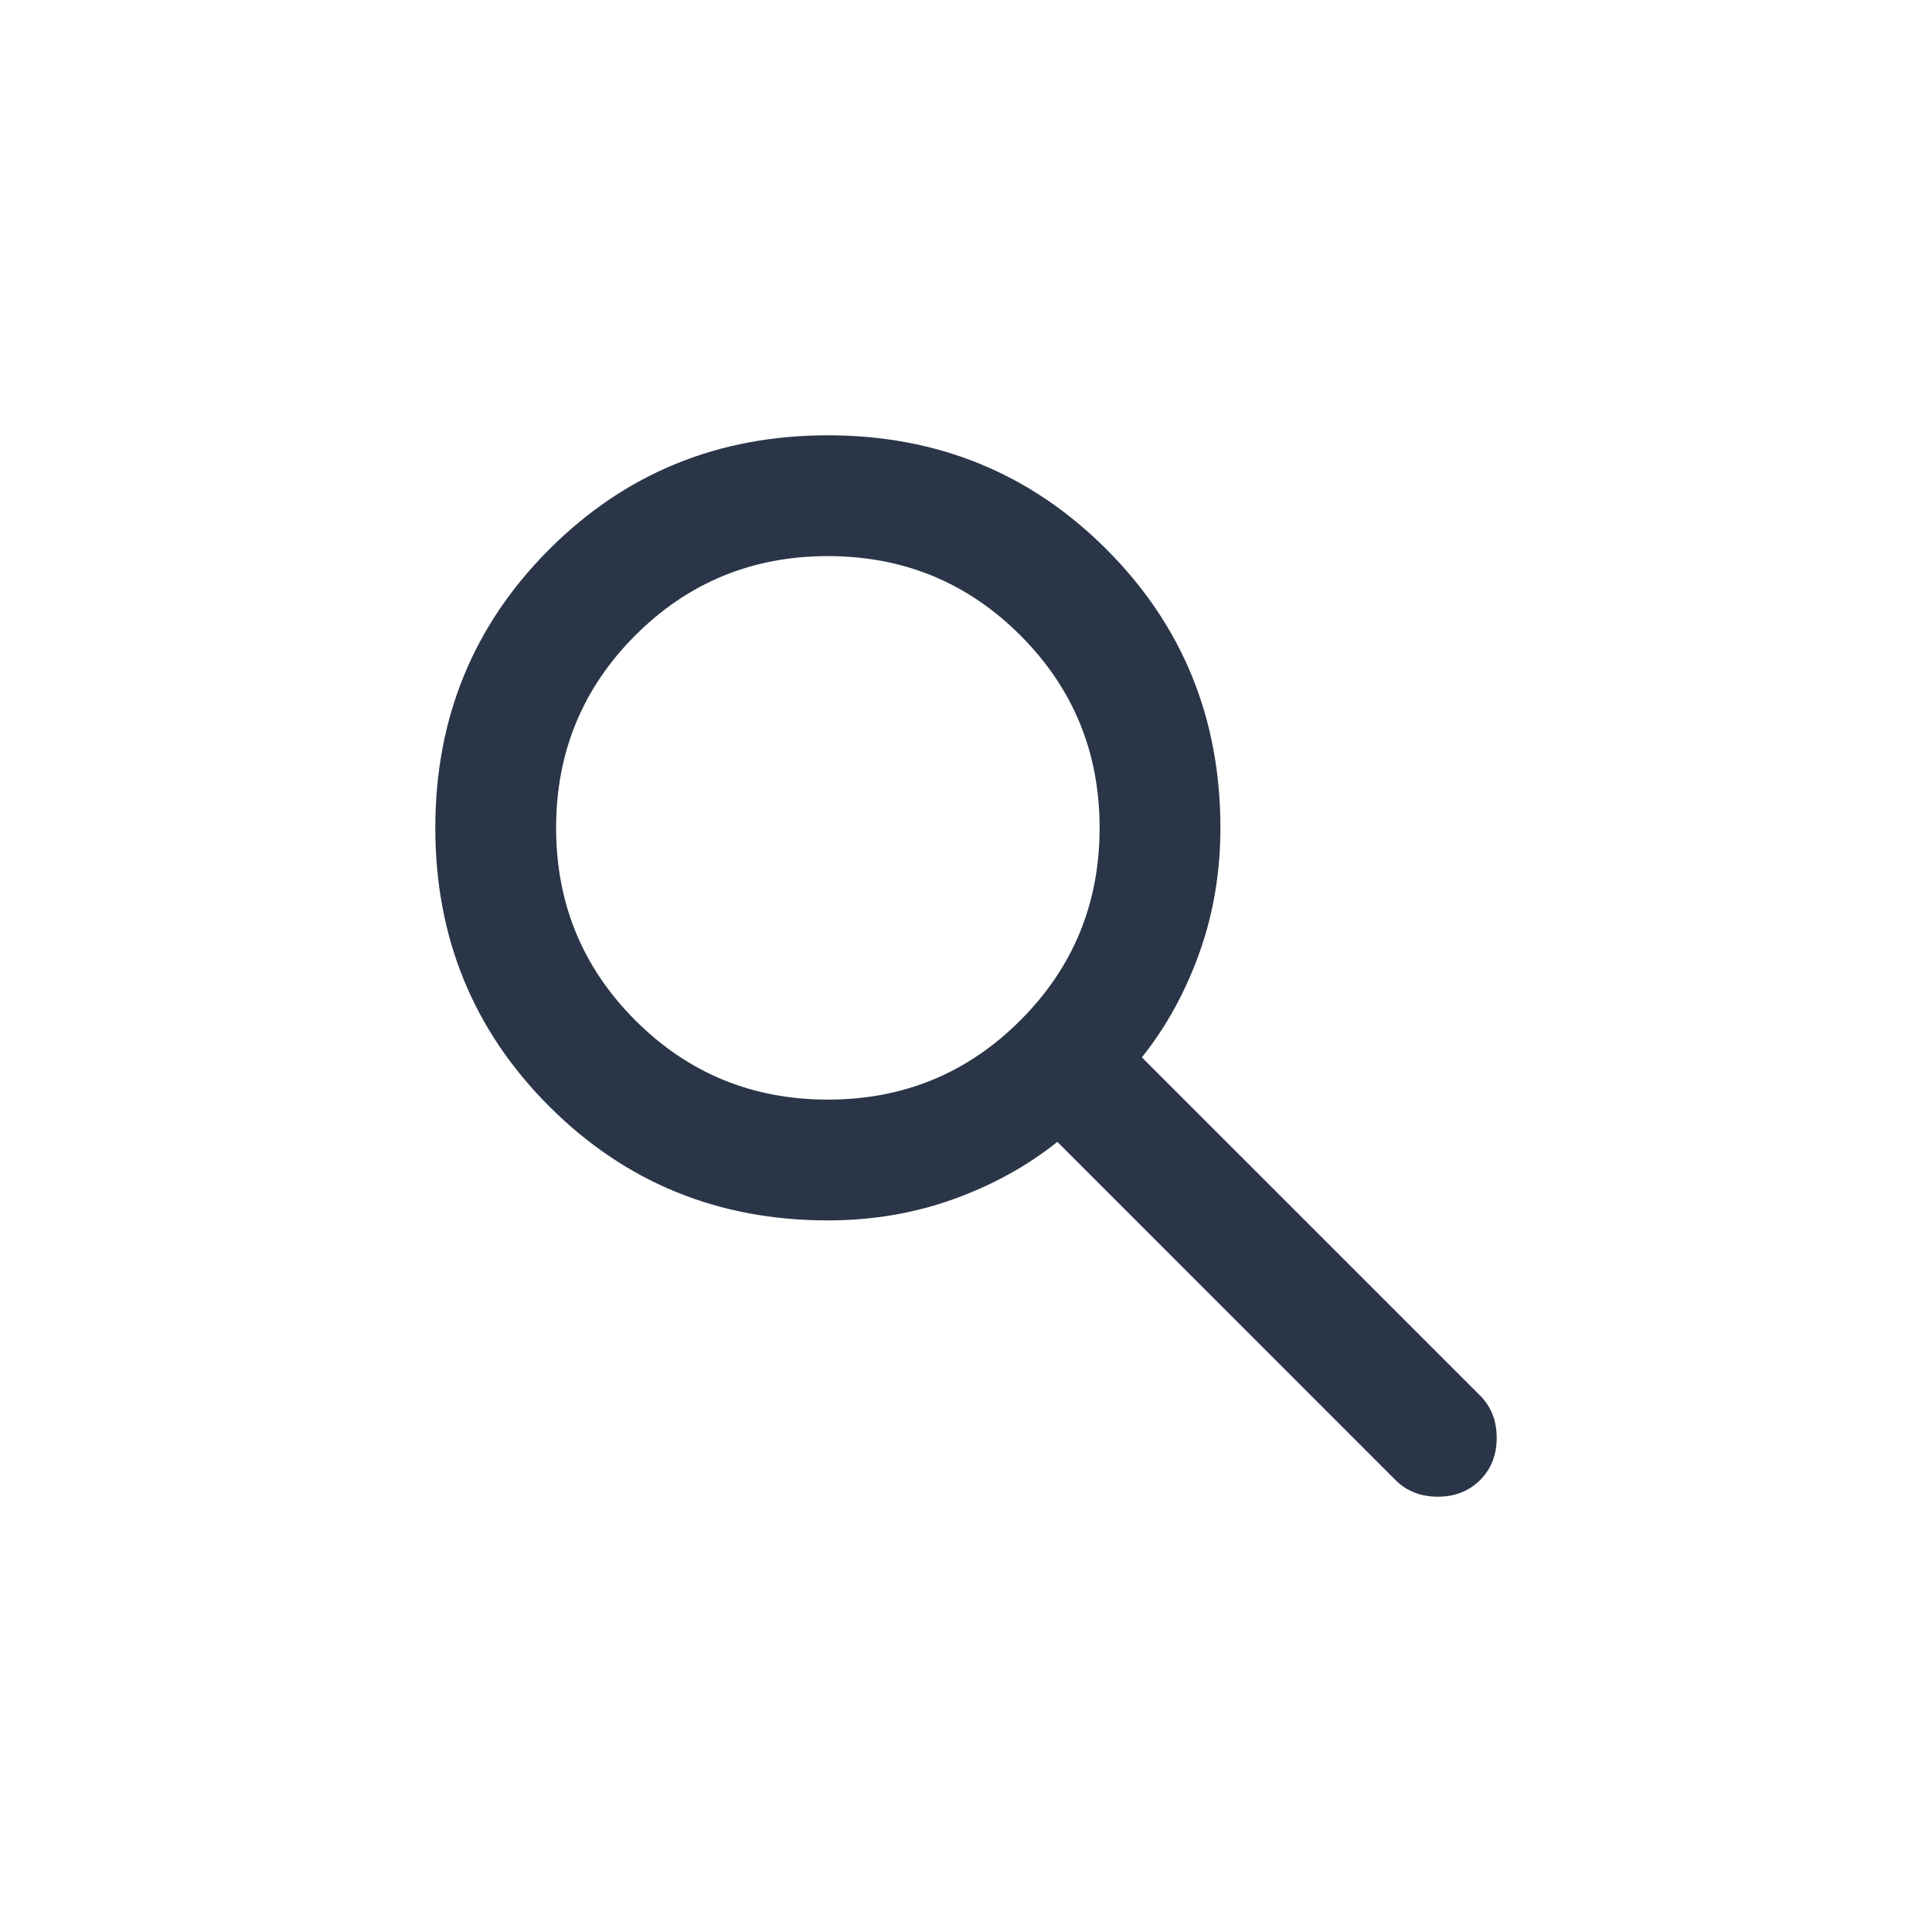
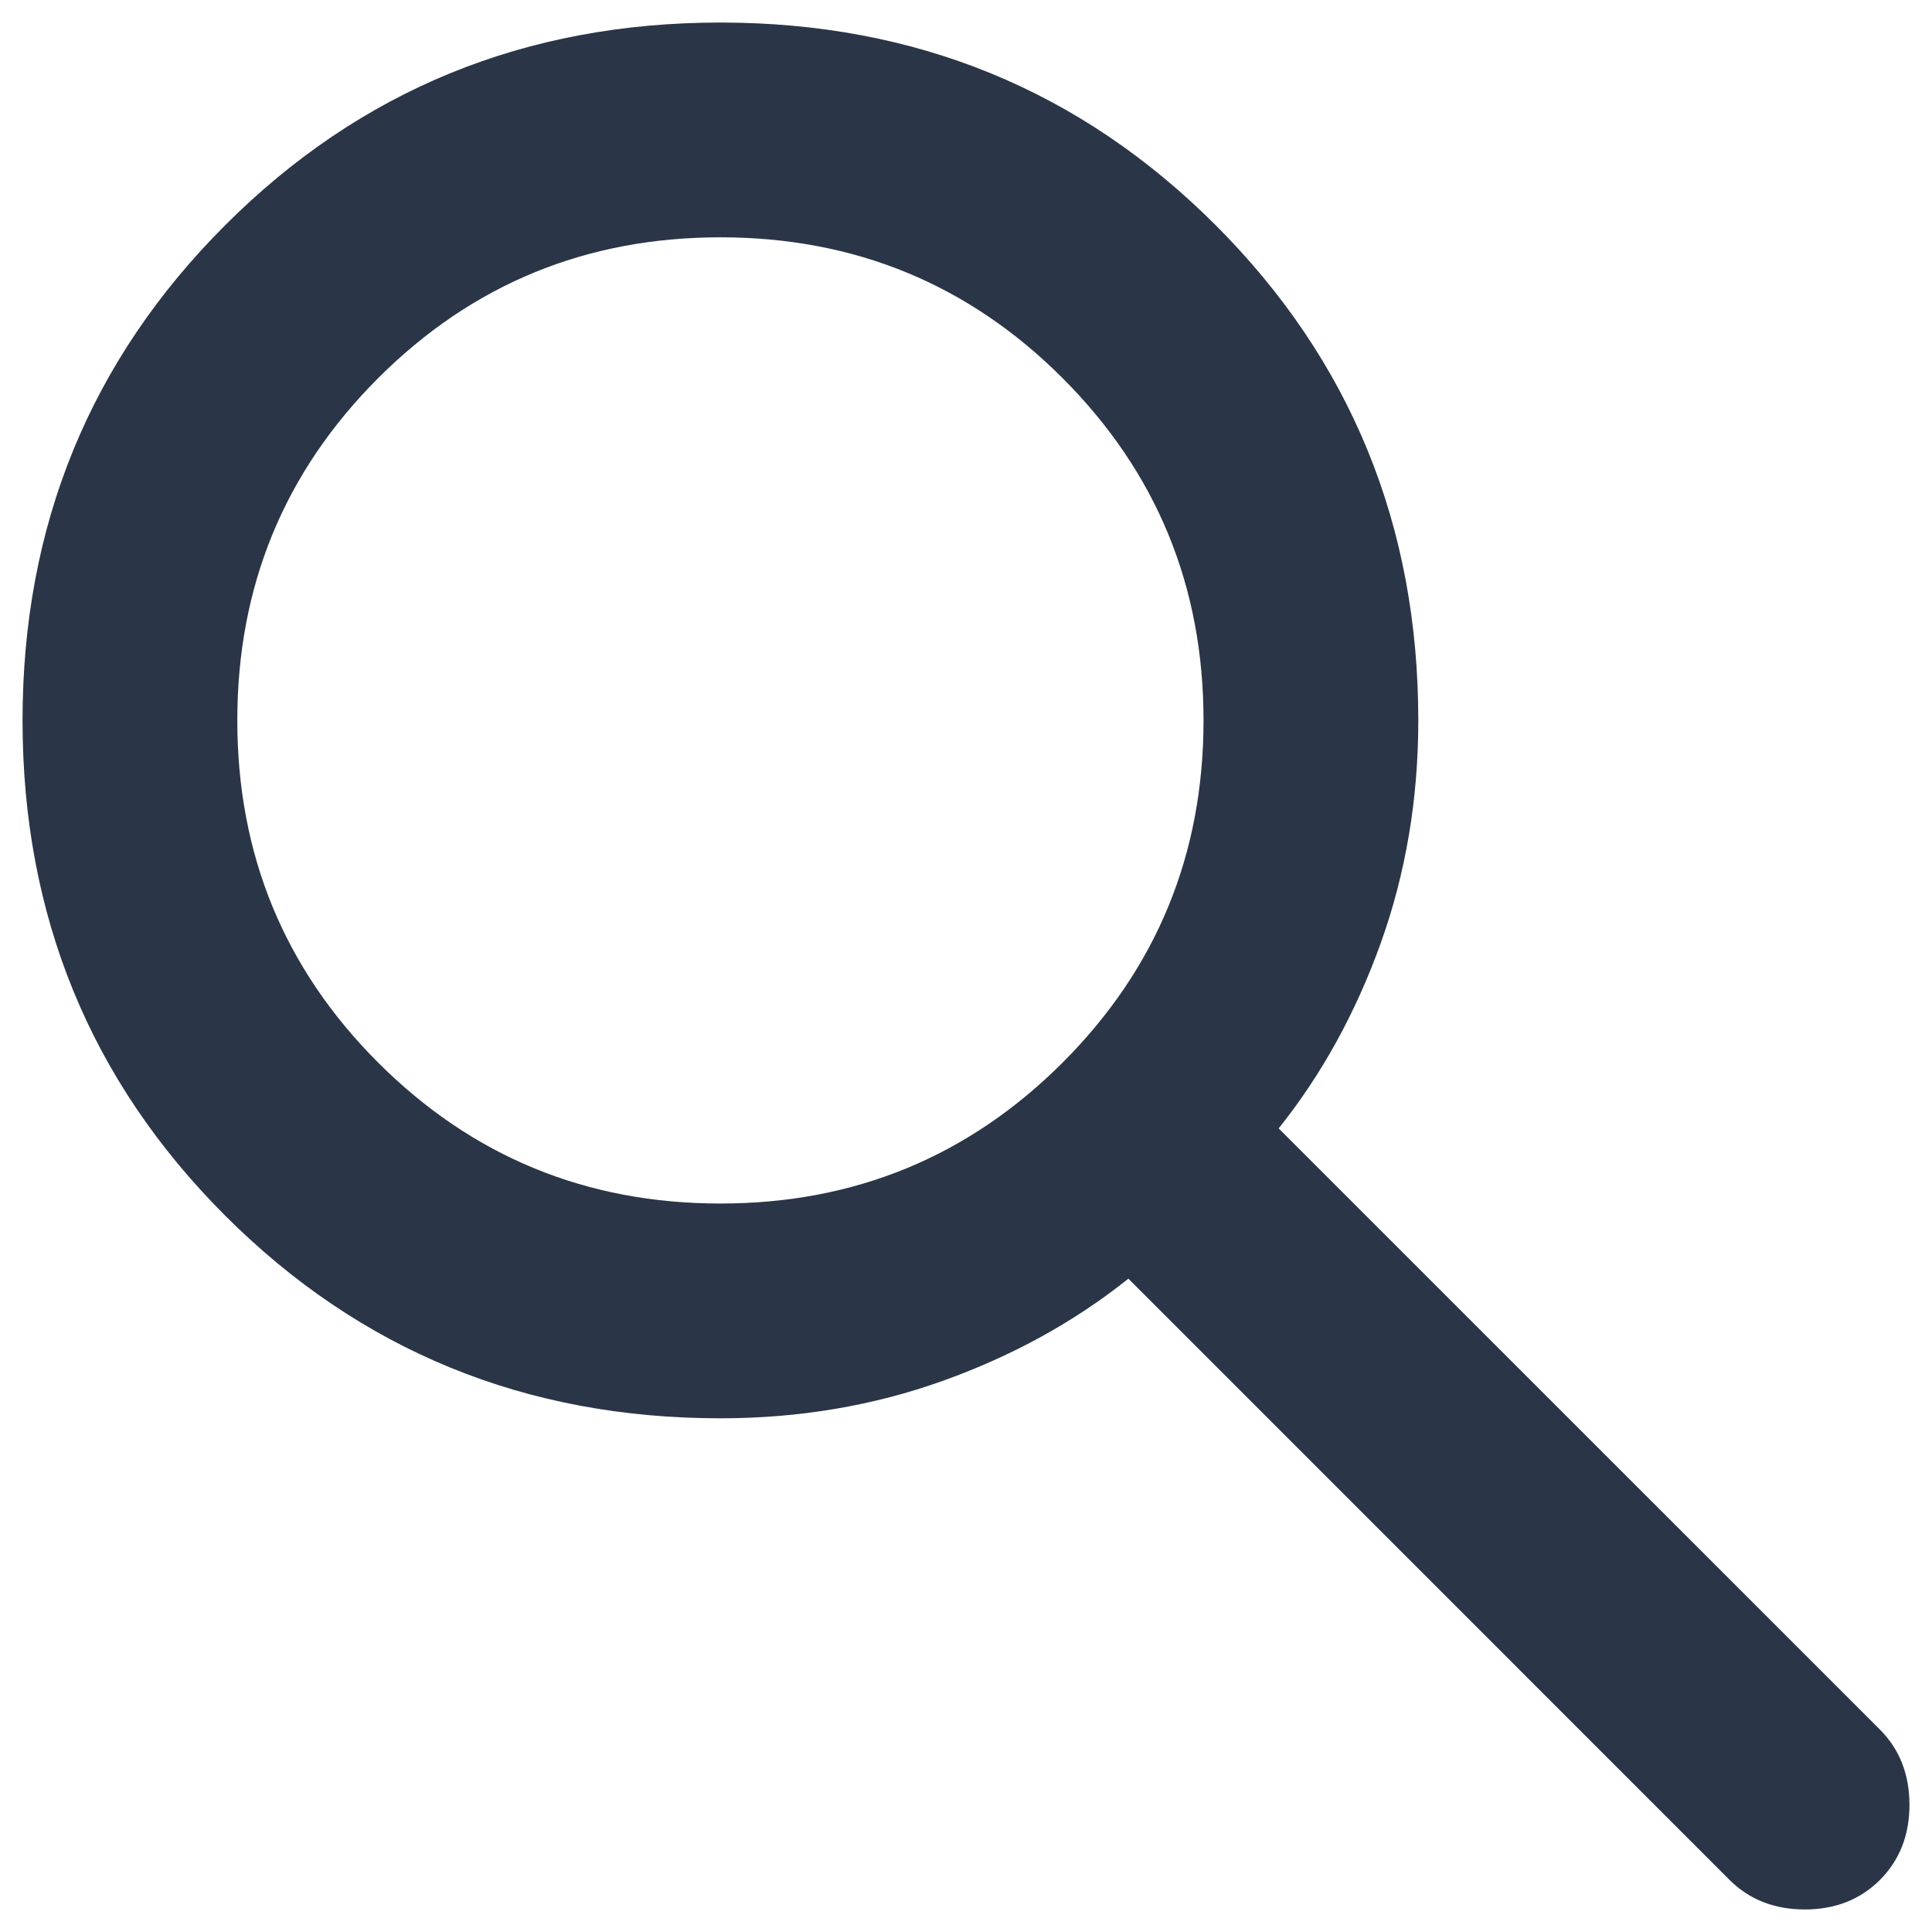
- <svg xmlns="http://www.w3.org/2000/svg" width="32" height="32" viewBox="0 0 32 32" fill="none">
-   <mask id="mask0_123853_454" style="mask-type:alpha" maskUnits="userSpaceOnUse" x="0" y="0" width="32" height="32">
-     <rect width="32" height="32" fill="#D9D9D9" />
-   </mask>
-   <g mask="url(#mask0_123853_454)">
-     <path d="M13.712 20.214C11.895 20.214 10.357 19.584 9.098 18.326C7.839 17.067 7.21 15.529 7.21 13.712C7.21 11.895 7.839 10.357 9.098 9.098C10.357 7.839 11.895 7.21 13.712 7.21C15.529 7.21 17.067 7.839 18.326 9.098C19.584 10.357 20.214 11.895 20.214 13.712C20.214 14.445 20.097 15.137 19.864 15.787C19.63 16.438 19.313 17.013 18.913 17.513L24.515 23.114C24.698 23.298 24.79 23.531 24.79 23.815C24.79 24.098 24.698 24.331 24.515 24.515C24.331 24.698 24.098 24.79 23.815 24.79C23.531 24.79 23.298 24.698 23.114 24.515L17.513 18.913C17.013 19.313 16.438 19.63 15.787 19.864C15.137 20.097 14.445 20.214 13.712 20.214ZM13.712 18.213C14.962 18.213 16.025 17.776 16.9 16.9C17.776 16.025 18.213 14.962 18.213 13.712C18.213 12.461 17.776 11.399 16.9 10.523C16.025 9.648 14.962 9.211 13.712 9.211C12.461 9.211 11.399 9.648 10.523 10.523C9.648 11.399 9.211 12.461 9.211 13.712C9.211 14.962 9.648 16.025 10.523 16.9C11.399 17.776 12.461 18.213 13.712 18.213Z" fill="#2A3647" />
-   </g>
+ <svg xmlns="http://www.w3.org/2000/svg" width="18" height="18" viewBox="0 0 18 18" fill="none">
+   <path d="M6.712 13.214C4.895 13.214 3.357 12.584 2.098 11.326C0.839 10.067 0.21 8.529 0.21 6.712C0.21 4.895 0.839 3.357 2.098 2.098C3.357 0.839 4.895 0.21 6.712 0.21C8.529 0.21 10.067 0.839 11.326 2.098C12.584 3.357 13.214 4.895 13.214 6.712C13.214 7.445 13.097 8.137 12.864 8.787C12.63 9.438 12.313 10.013 11.913 10.513L17.515 16.114C17.698 16.298 17.79 16.531 17.79 16.815C17.79 17.098 17.698 17.331 17.515 17.515C17.331 17.698 17.098 17.79 16.815 17.79C16.531 17.79 16.298 17.698 16.114 17.515L10.513 11.913C10.013 12.313 9.438 12.63 8.787 12.864C8.137 13.097 7.445 13.214 6.712 13.214ZM6.712 11.213C7.962 11.213 9.025 10.775 9.9 9.9C10.775 9.025 11.213 7.962 11.213 6.712C11.213 5.461 10.775 4.399 9.9 3.523C9.025 2.648 7.962 2.211 6.712 2.211C5.461 2.211 4.399 2.648 3.523 3.523C2.648 4.399 2.211 5.461 2.211 6.712C2.211 7.962 2.648 9.025 3.523 9.9C4.399 10.775 5.461 11.213 6.712 11.213Z" fill="#2A3647" />
</svg>
